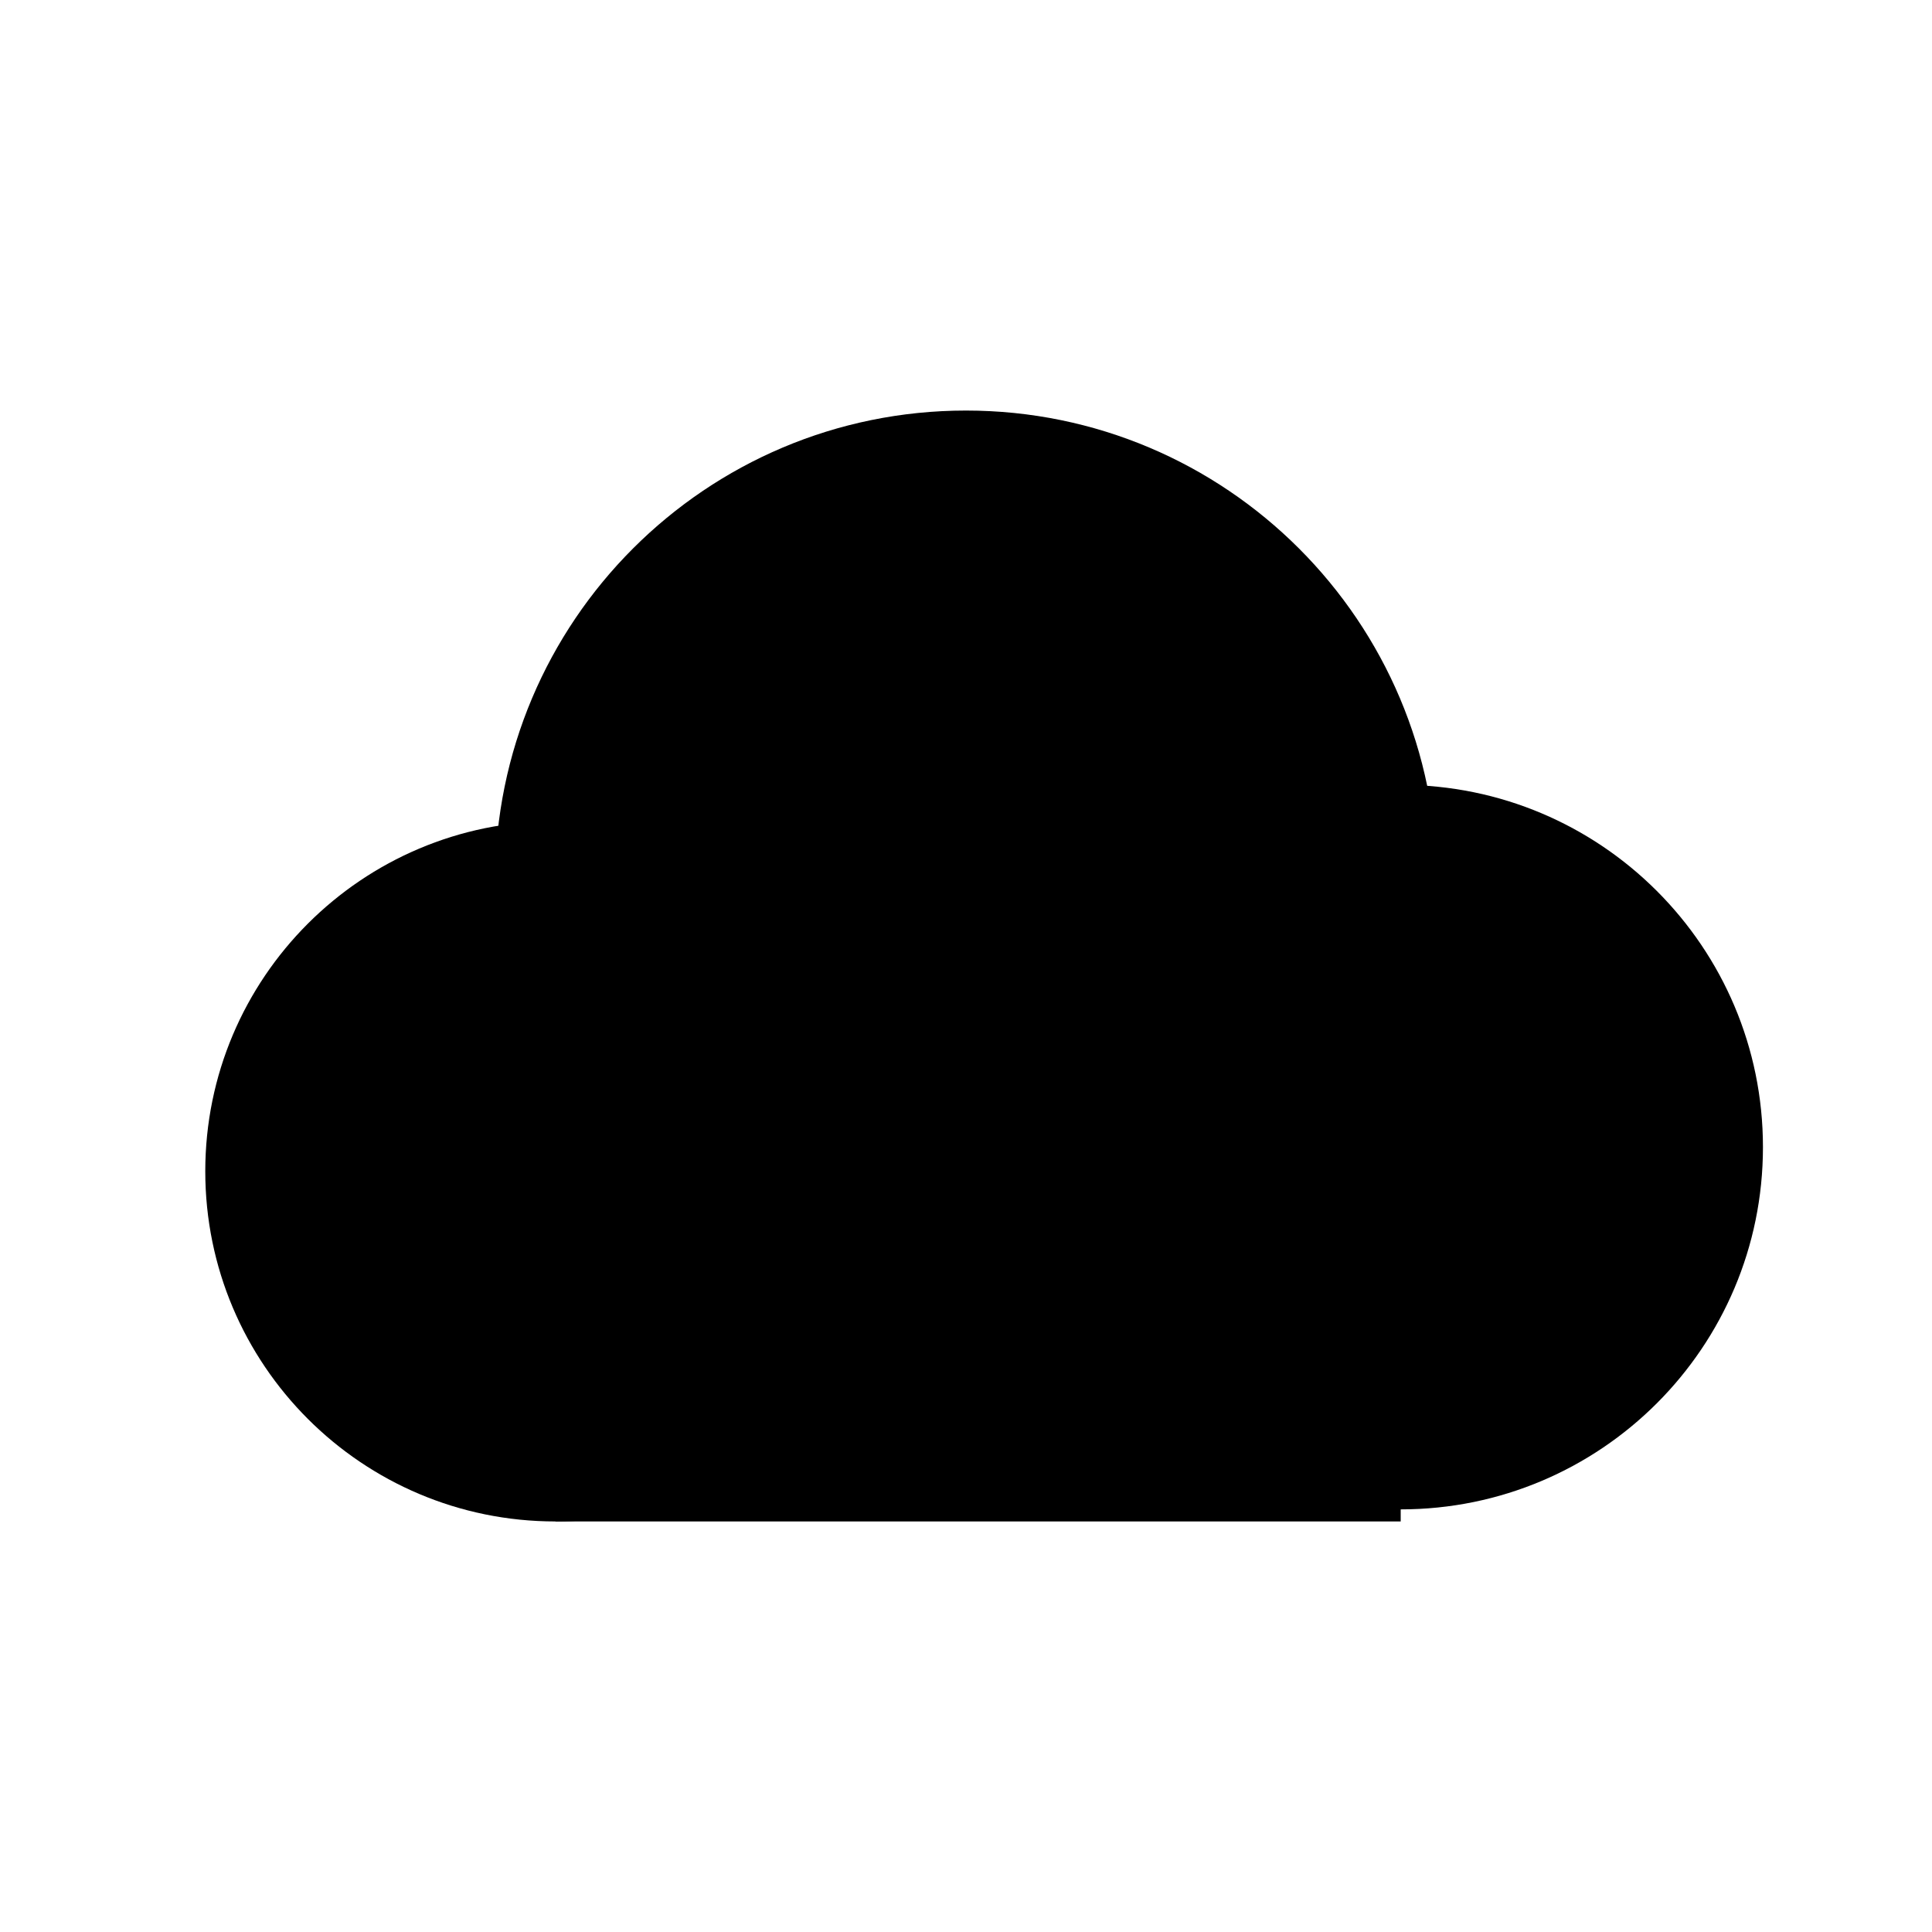
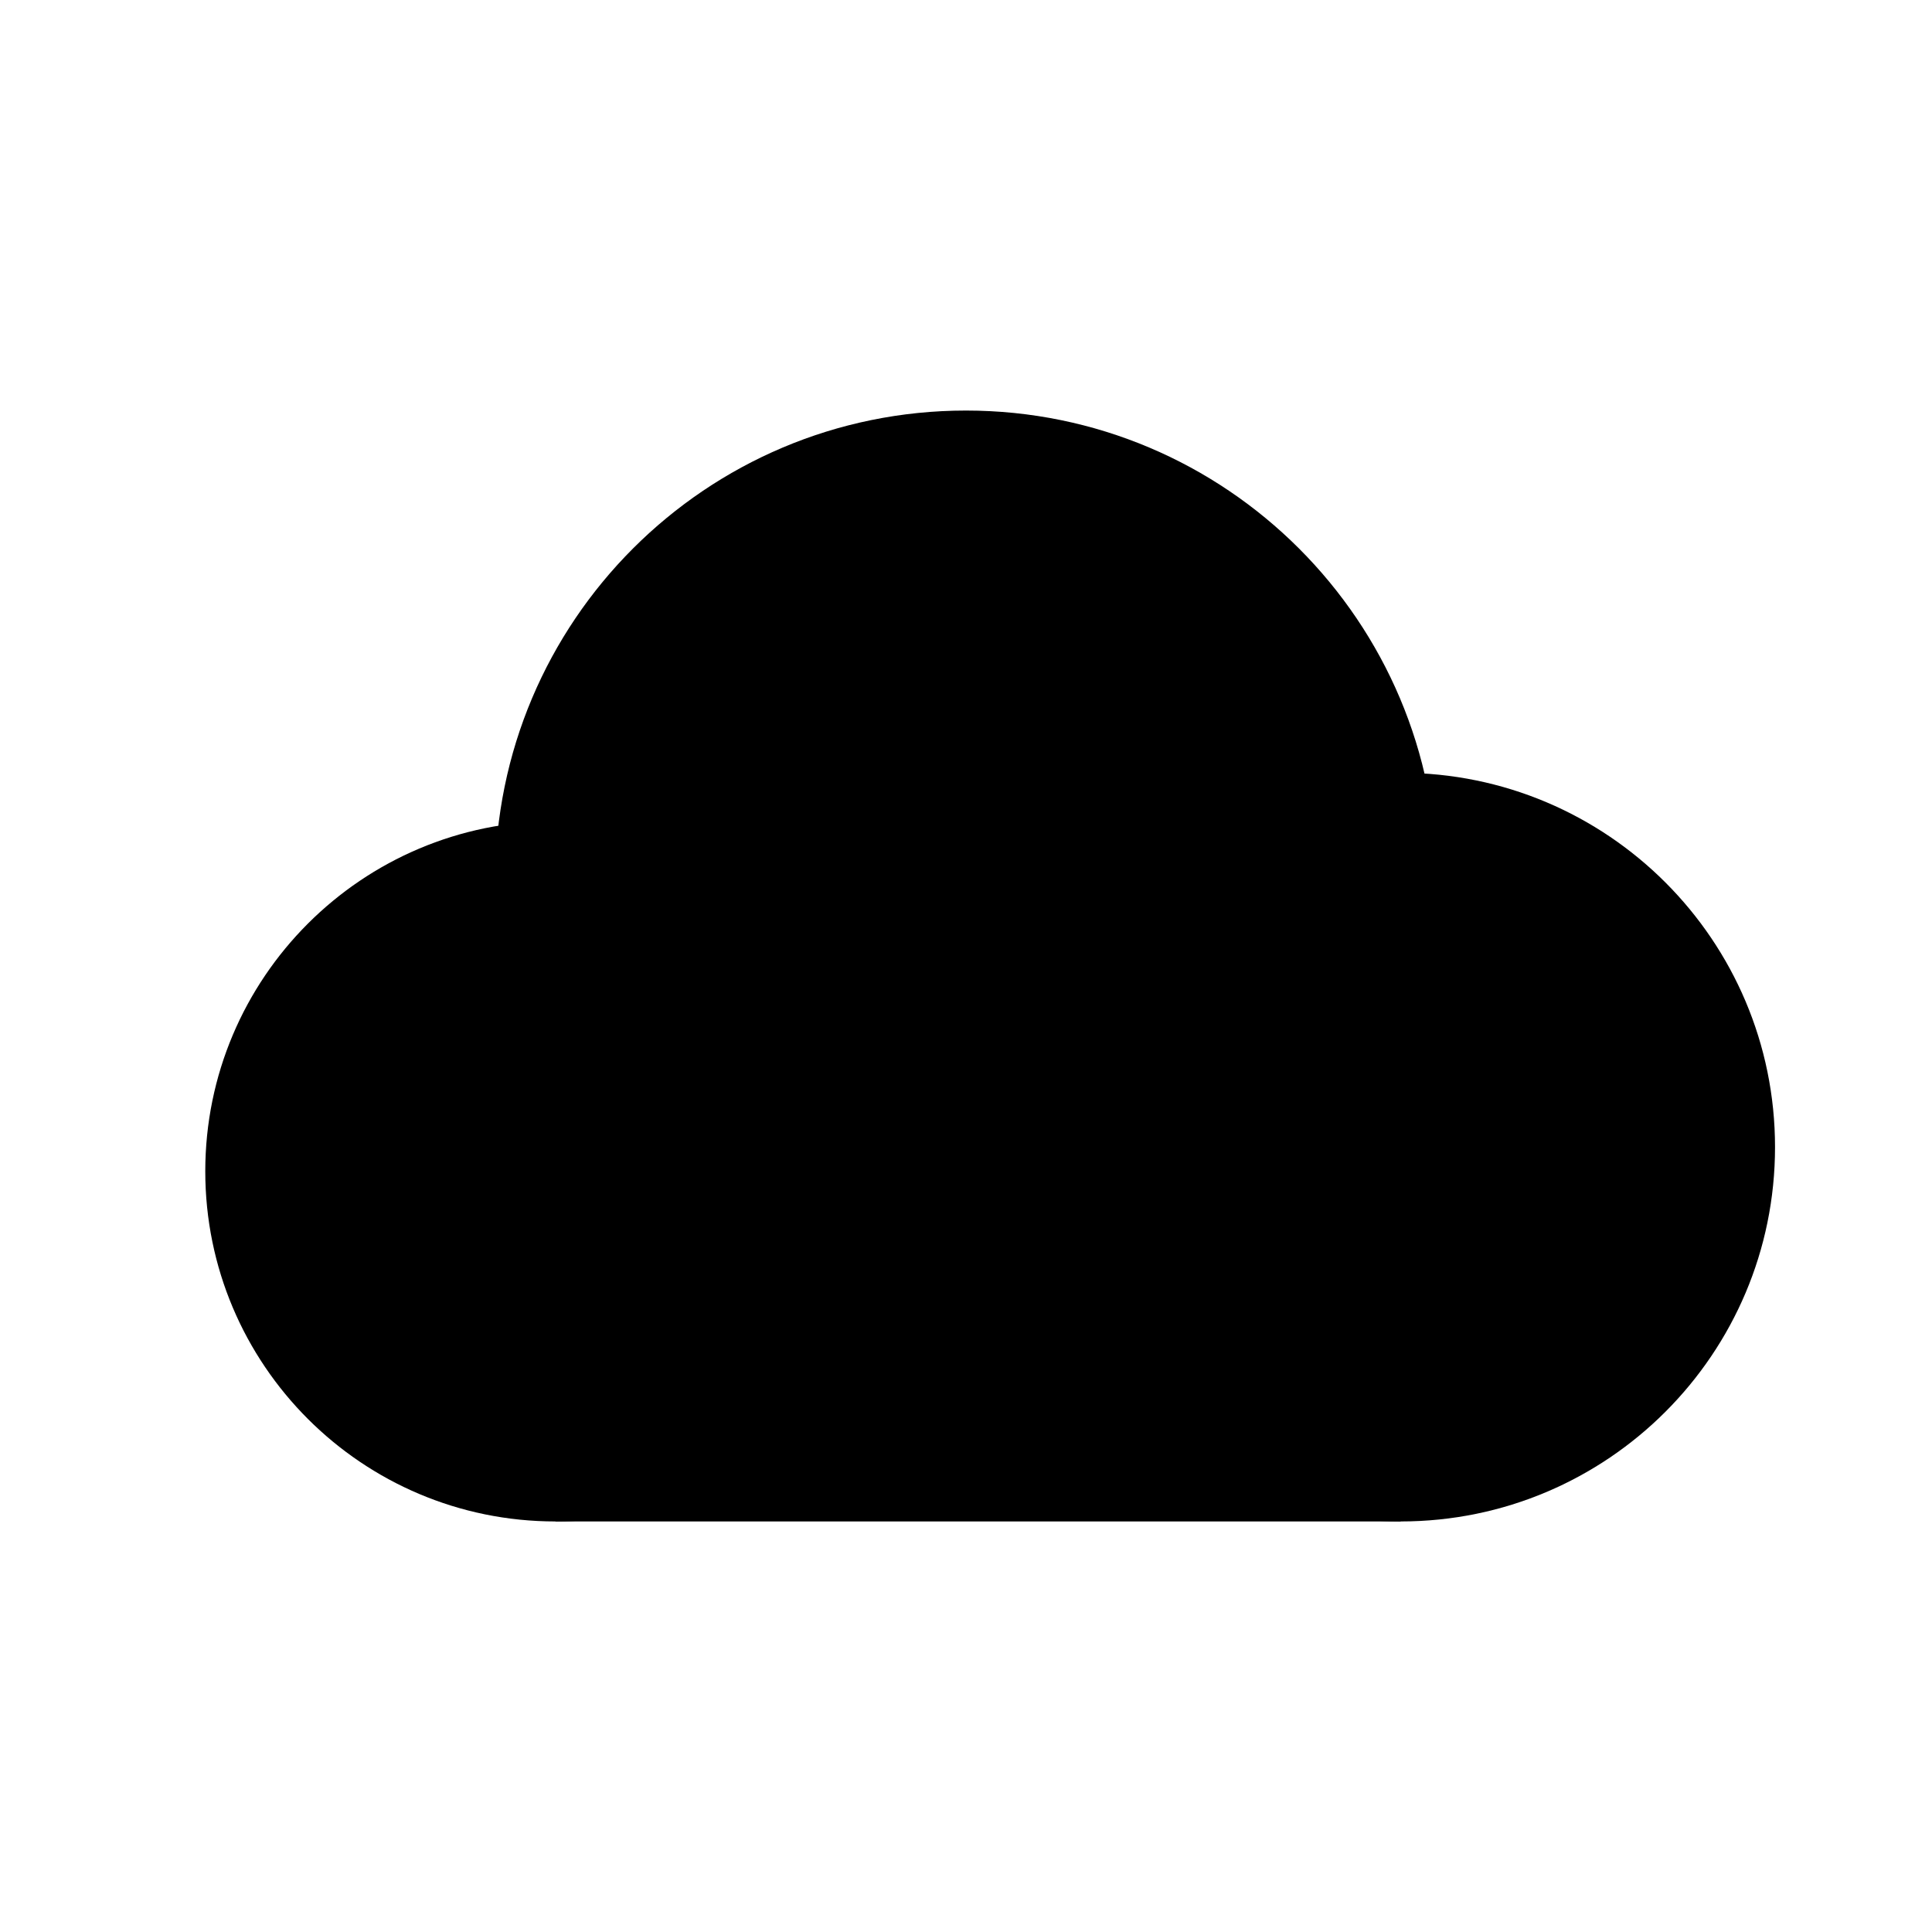
<svg xmlns="http://www.w3.org/2000/svg" viewBox="0 0 16 16" width="16" height="16">
  <g fill="#000">
    <circle cx="4.6" cy="9.7" r="2.9" />
    <circle cx="8" cy="7.3" r="3.9" />
-     <circle cx="11.6" cy="9.5" r="3" />
+     <circle cx="11.6" cy="9.5" r="3.1" />
    <rect x="4.6" y="9.7" width="7" height="2.9" />
  </g>
</svg>
